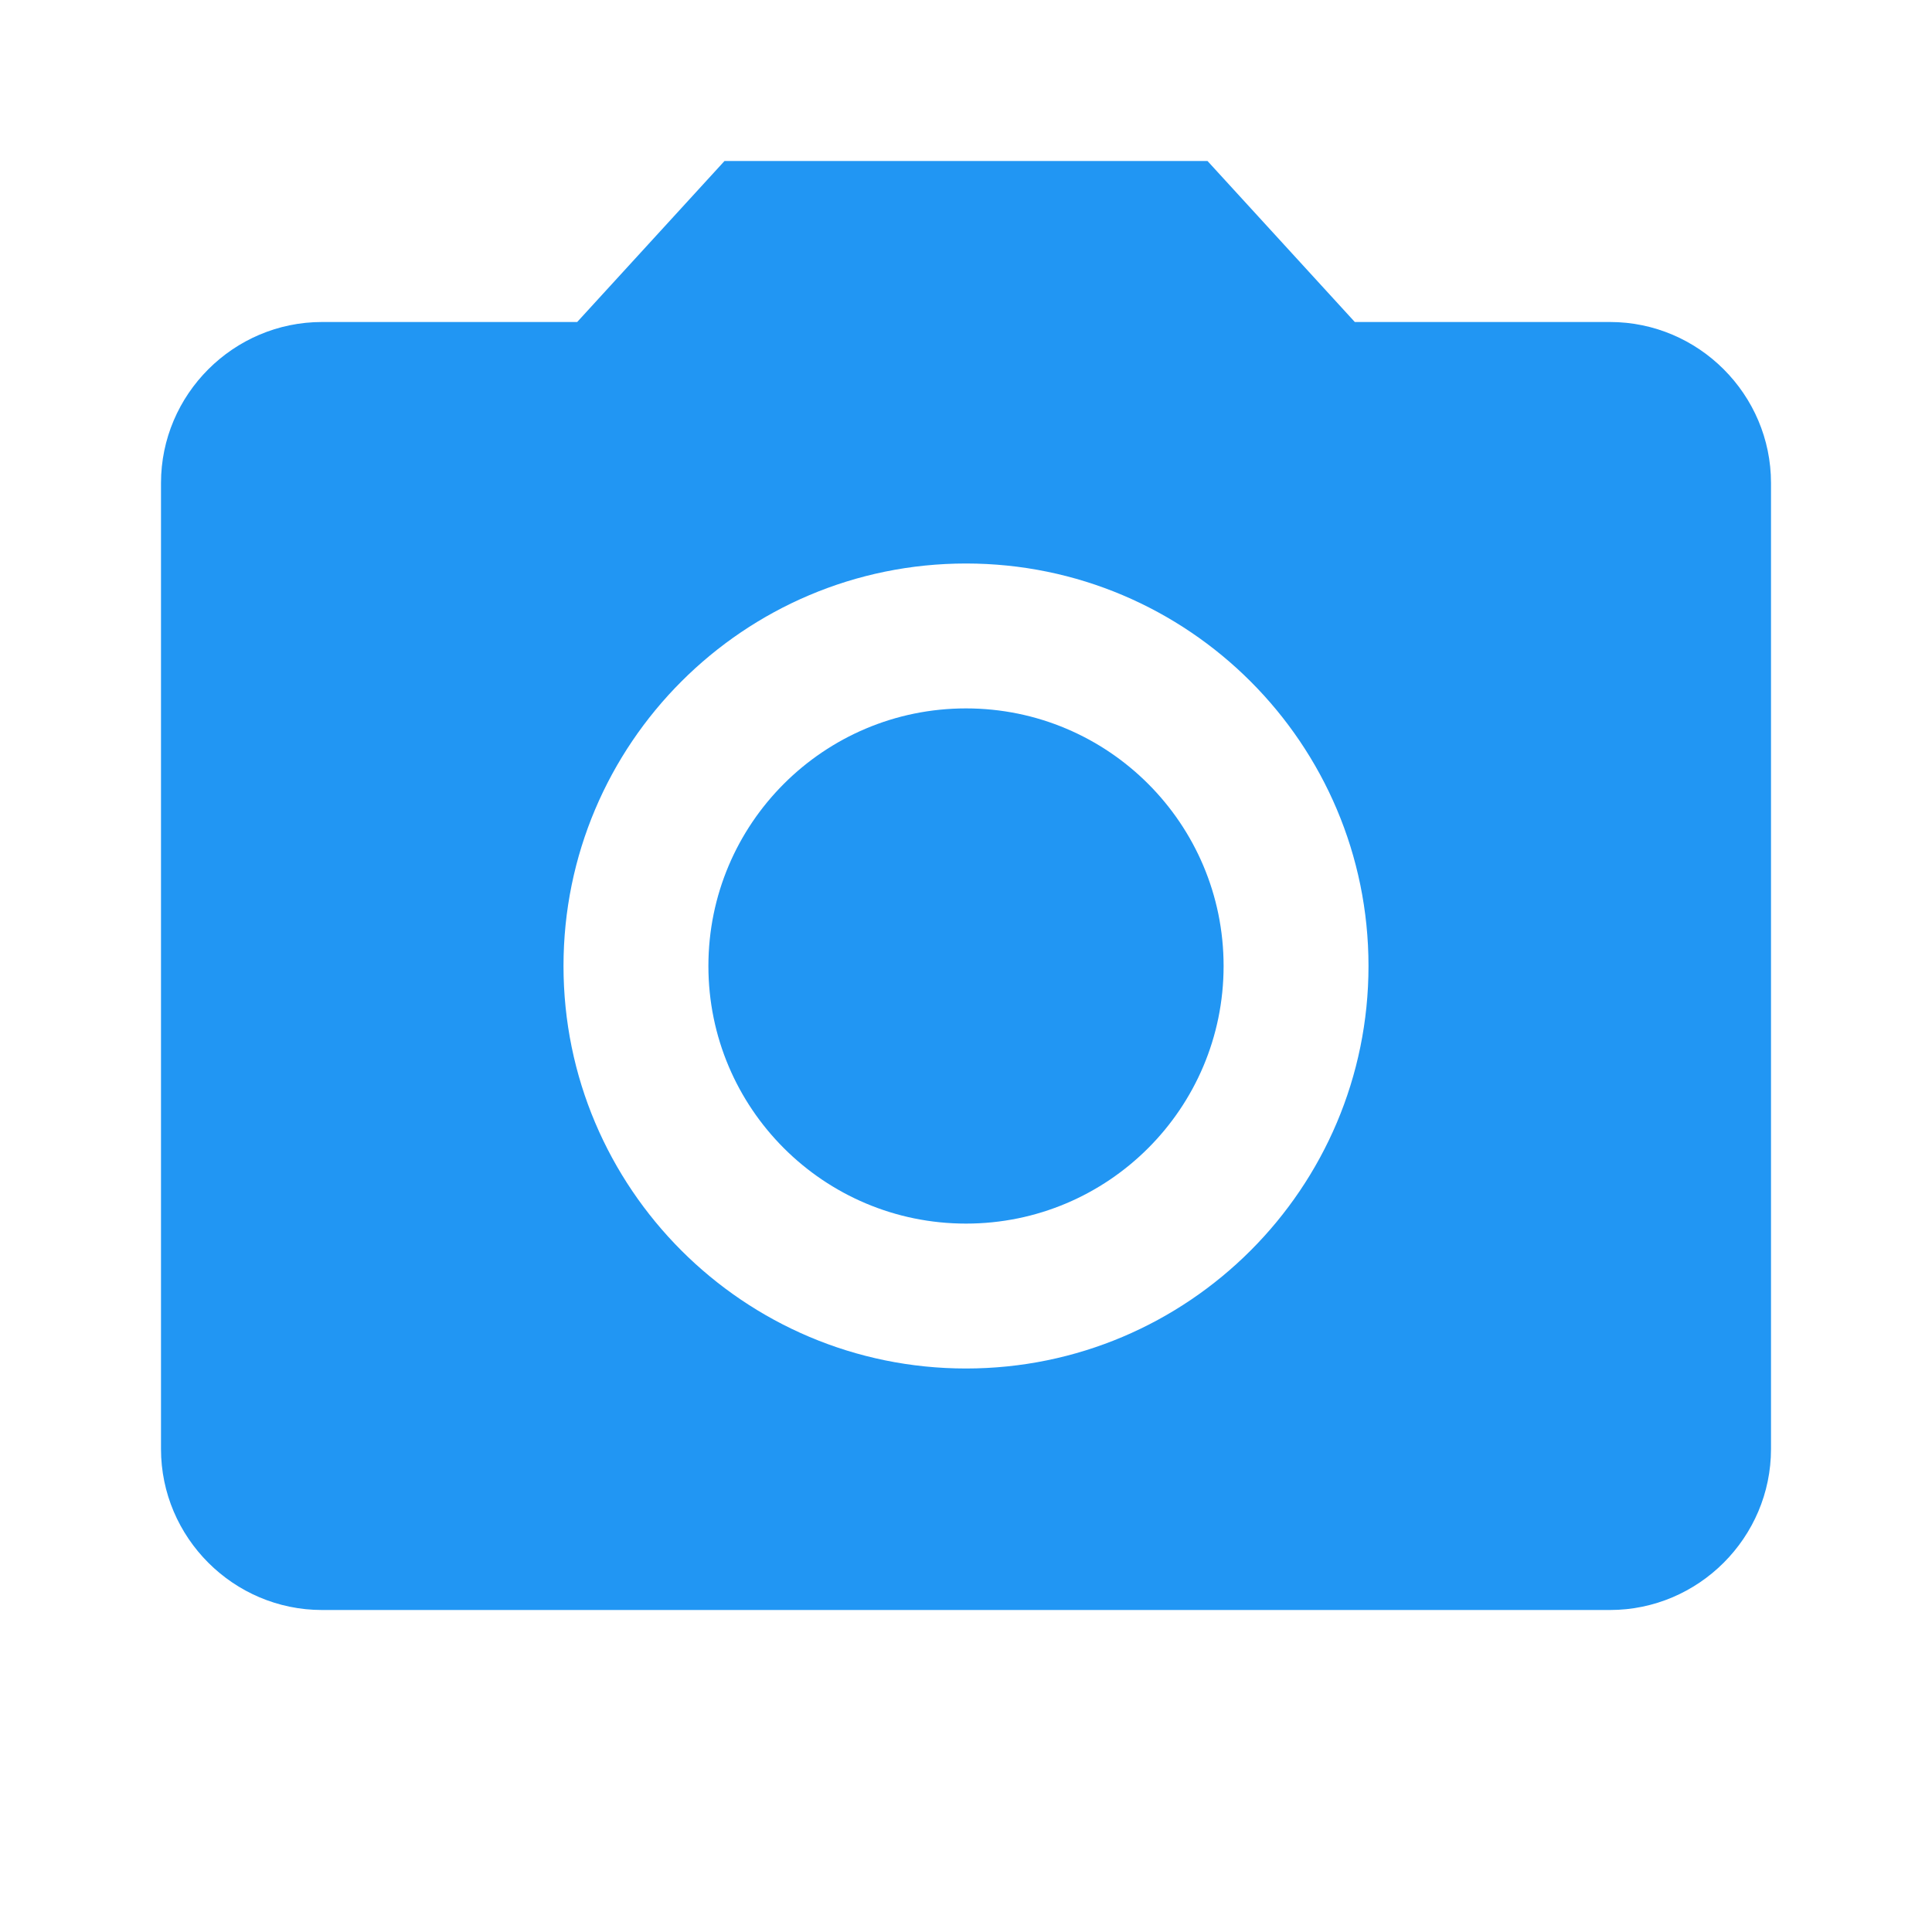
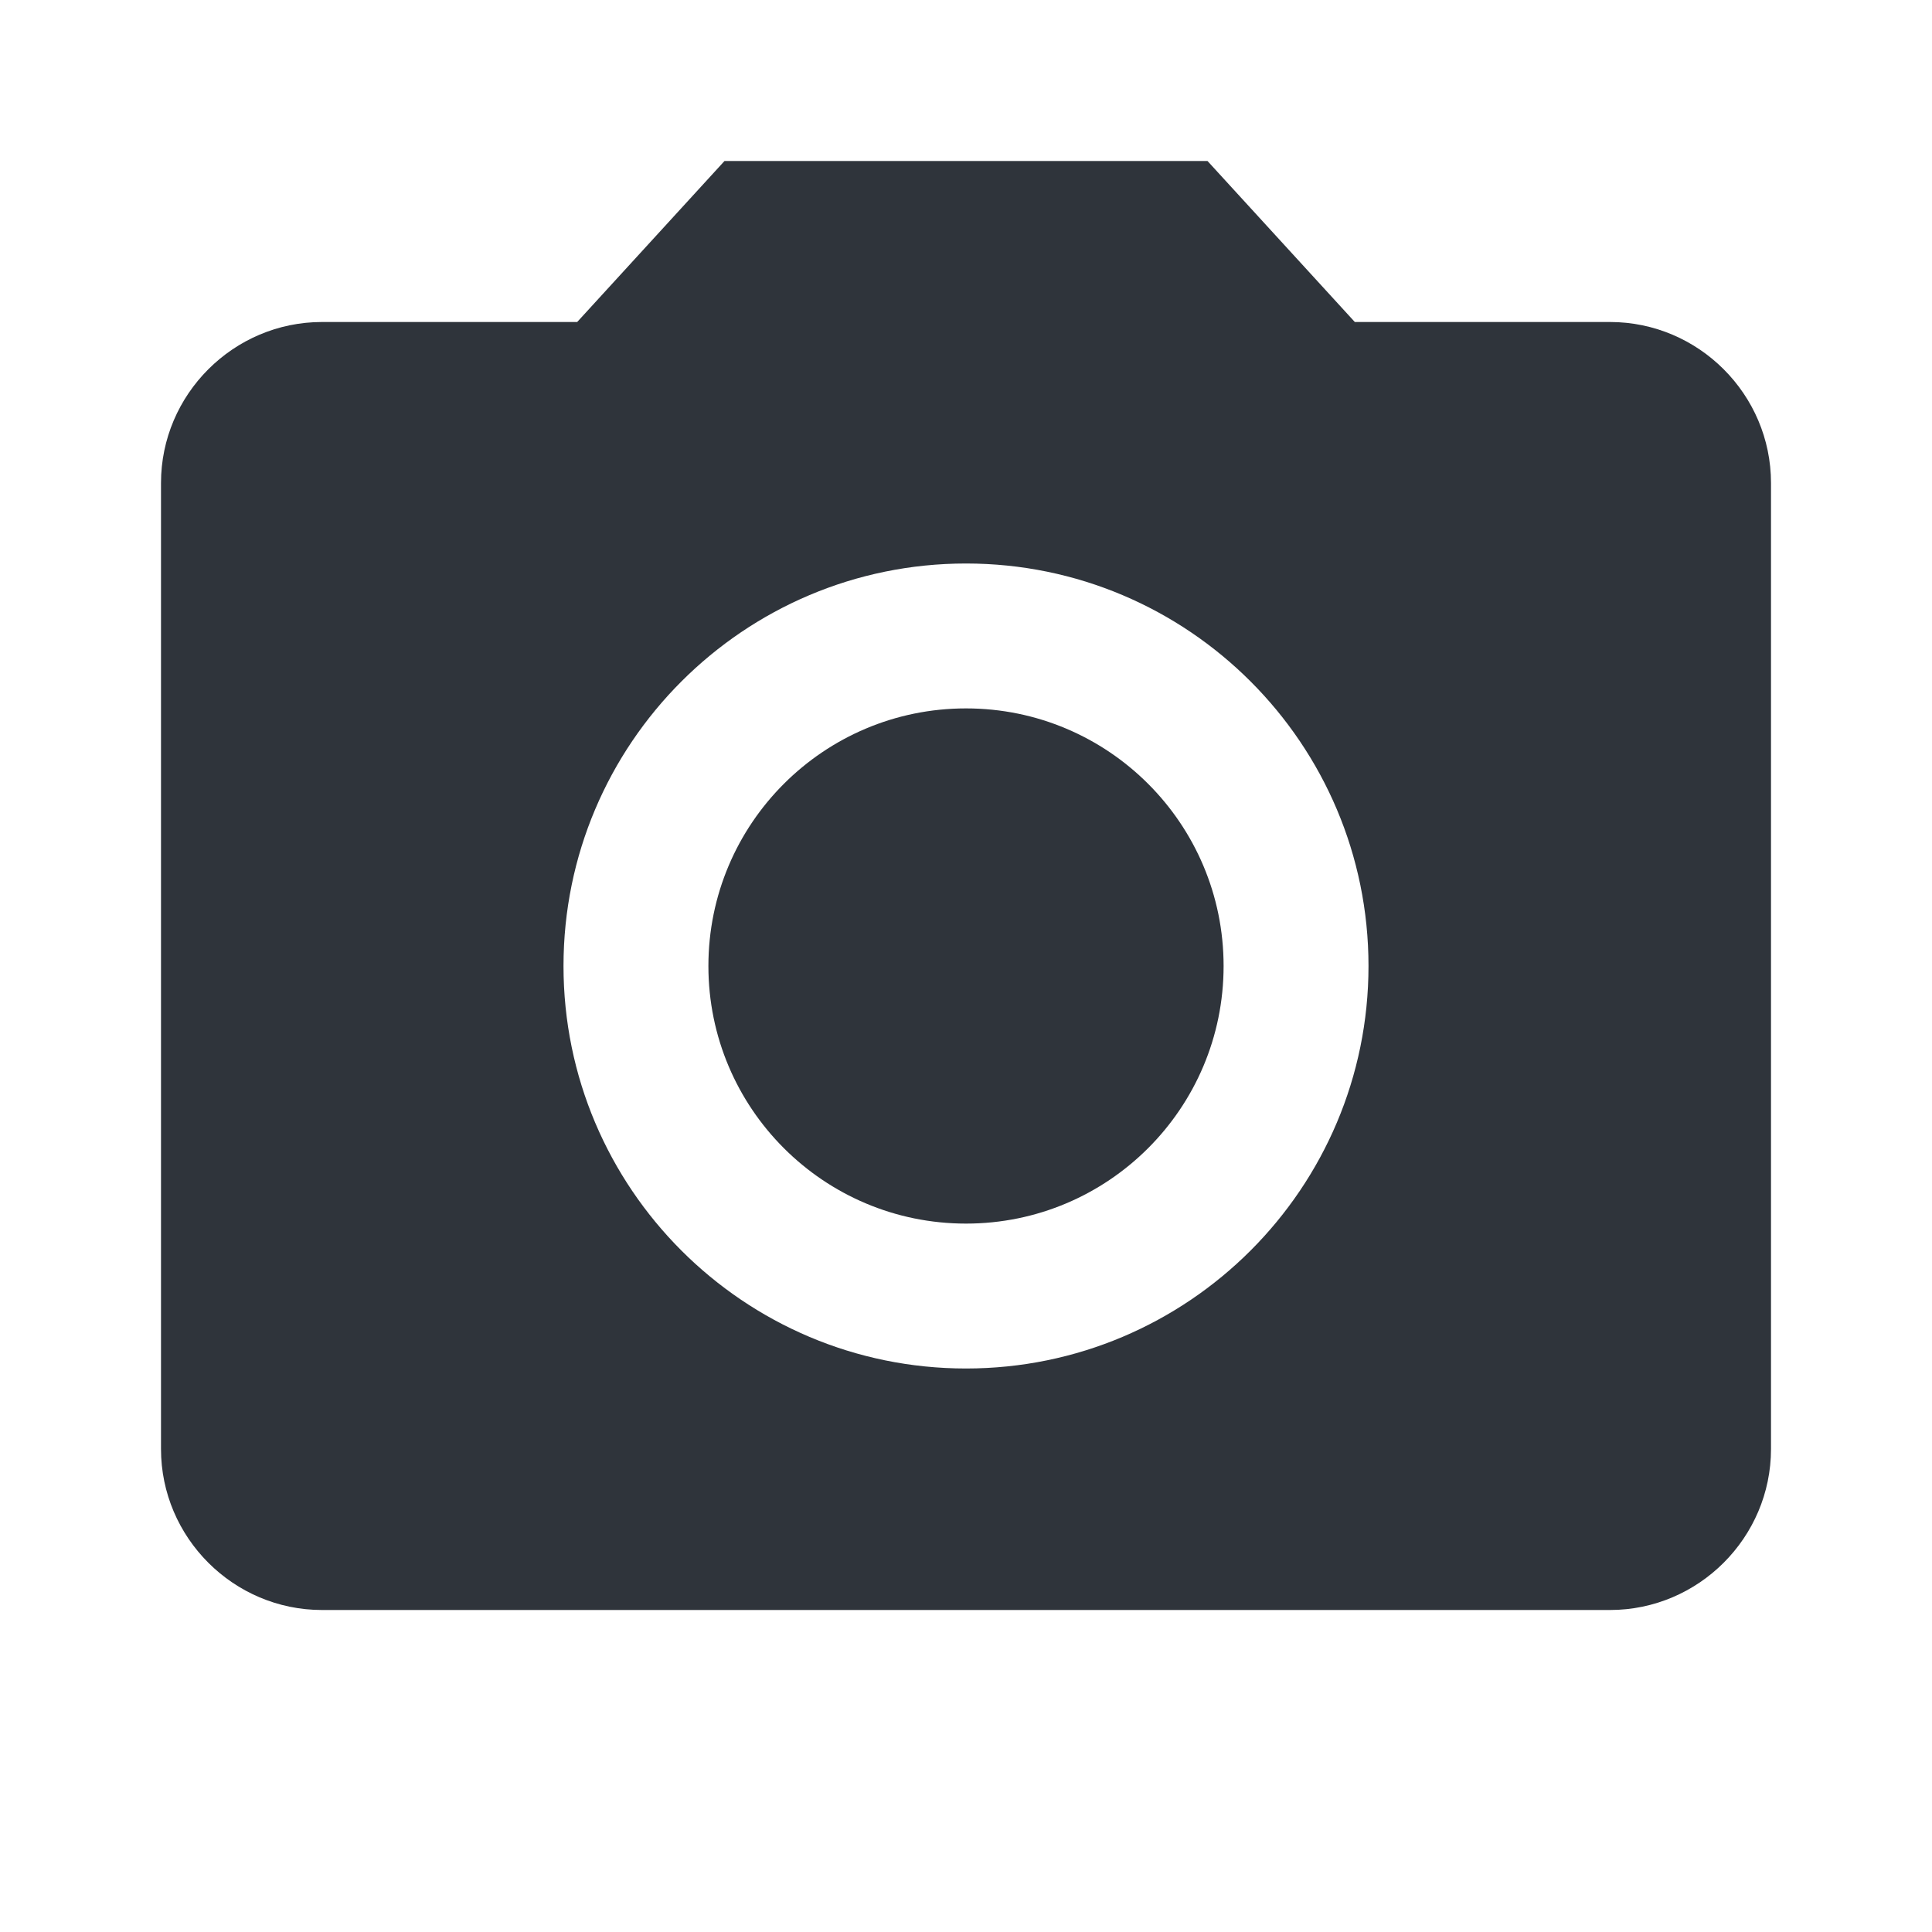
- <svg xmlns="http://www.w3.org/2000/svg" viewBox="0 0 24 24" fill="#2196F3">
+ <svg xmlns="http://www.w3.org/2000/svg" viewBox="0 0 24 24" fill="#2F343B">
  <circle cx="12" cy="12" r="3.2" />
  <path d="M9 2L7.17 4H4c-1.1 0-2 .9-2 2v12c0 1.1.9 2 2 2h16c1.1 0 2-.9 2-2V6c0-1.1-.9-2-2-2h-3.17L15 2H9zm3 15c-2.76 0-5-2.24-5-5s2.24-5 5-5 5 2.24 5 5-2.24 5-5 5z" />
</svg>
